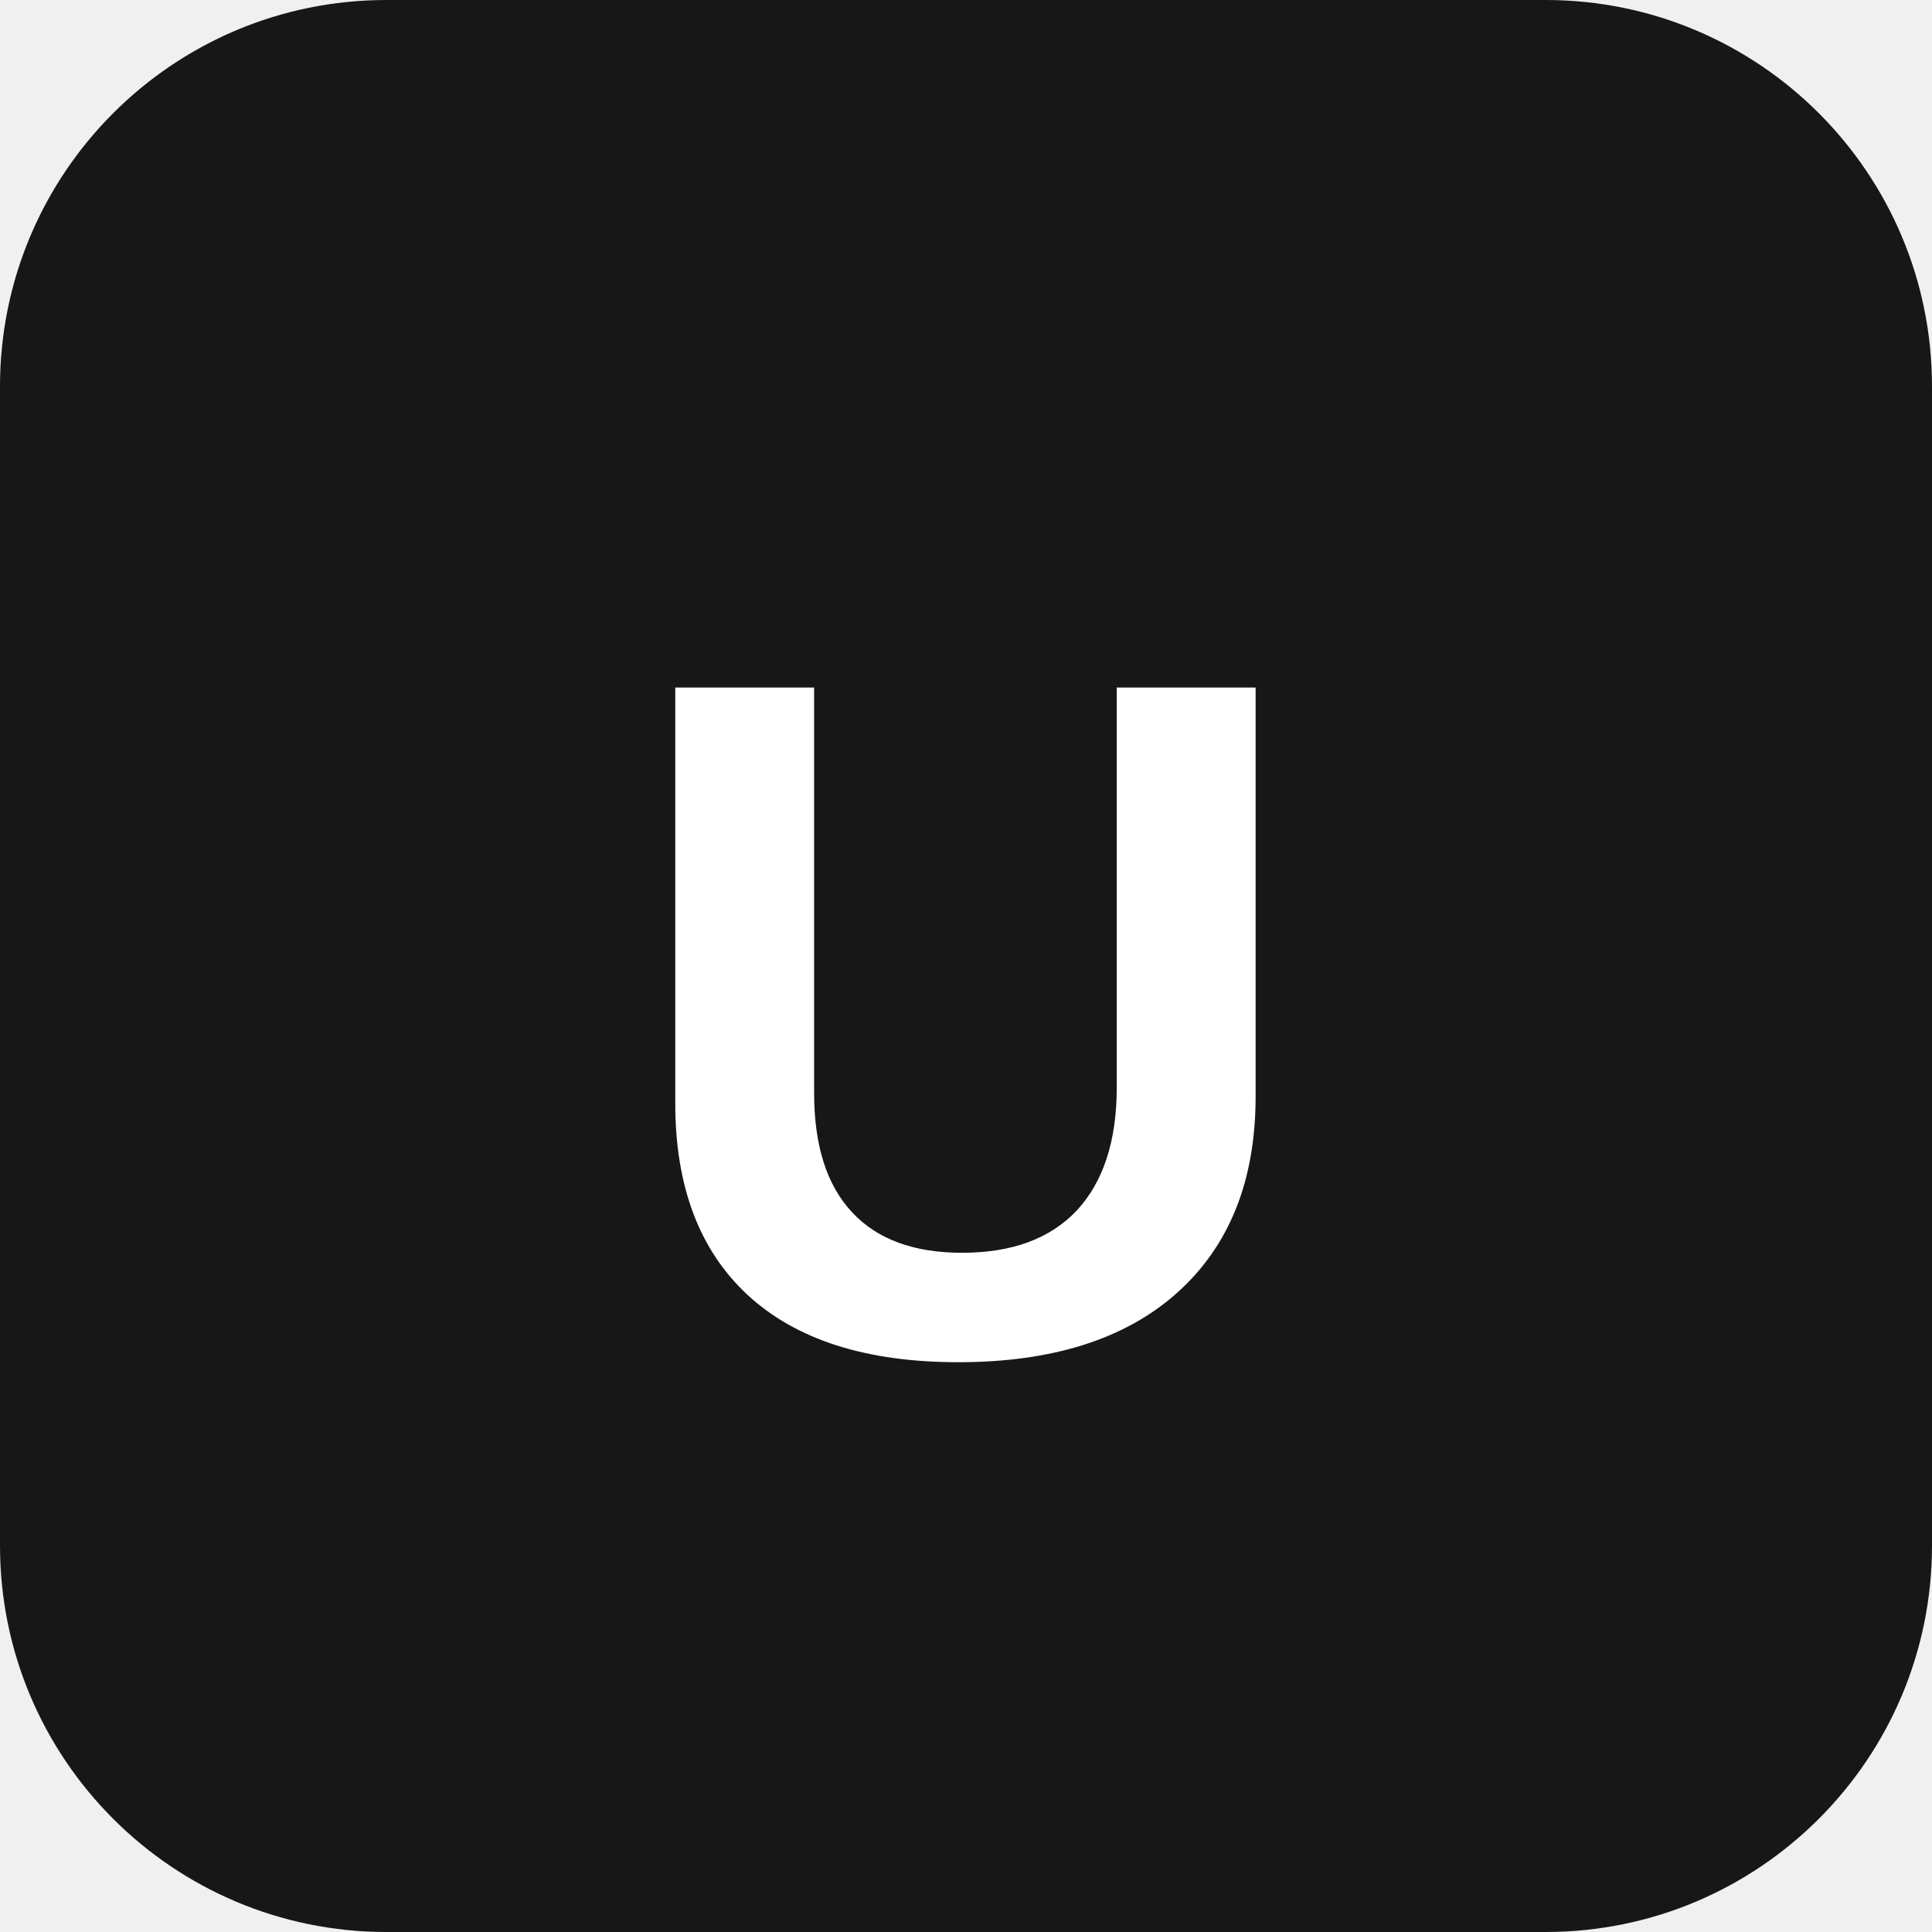
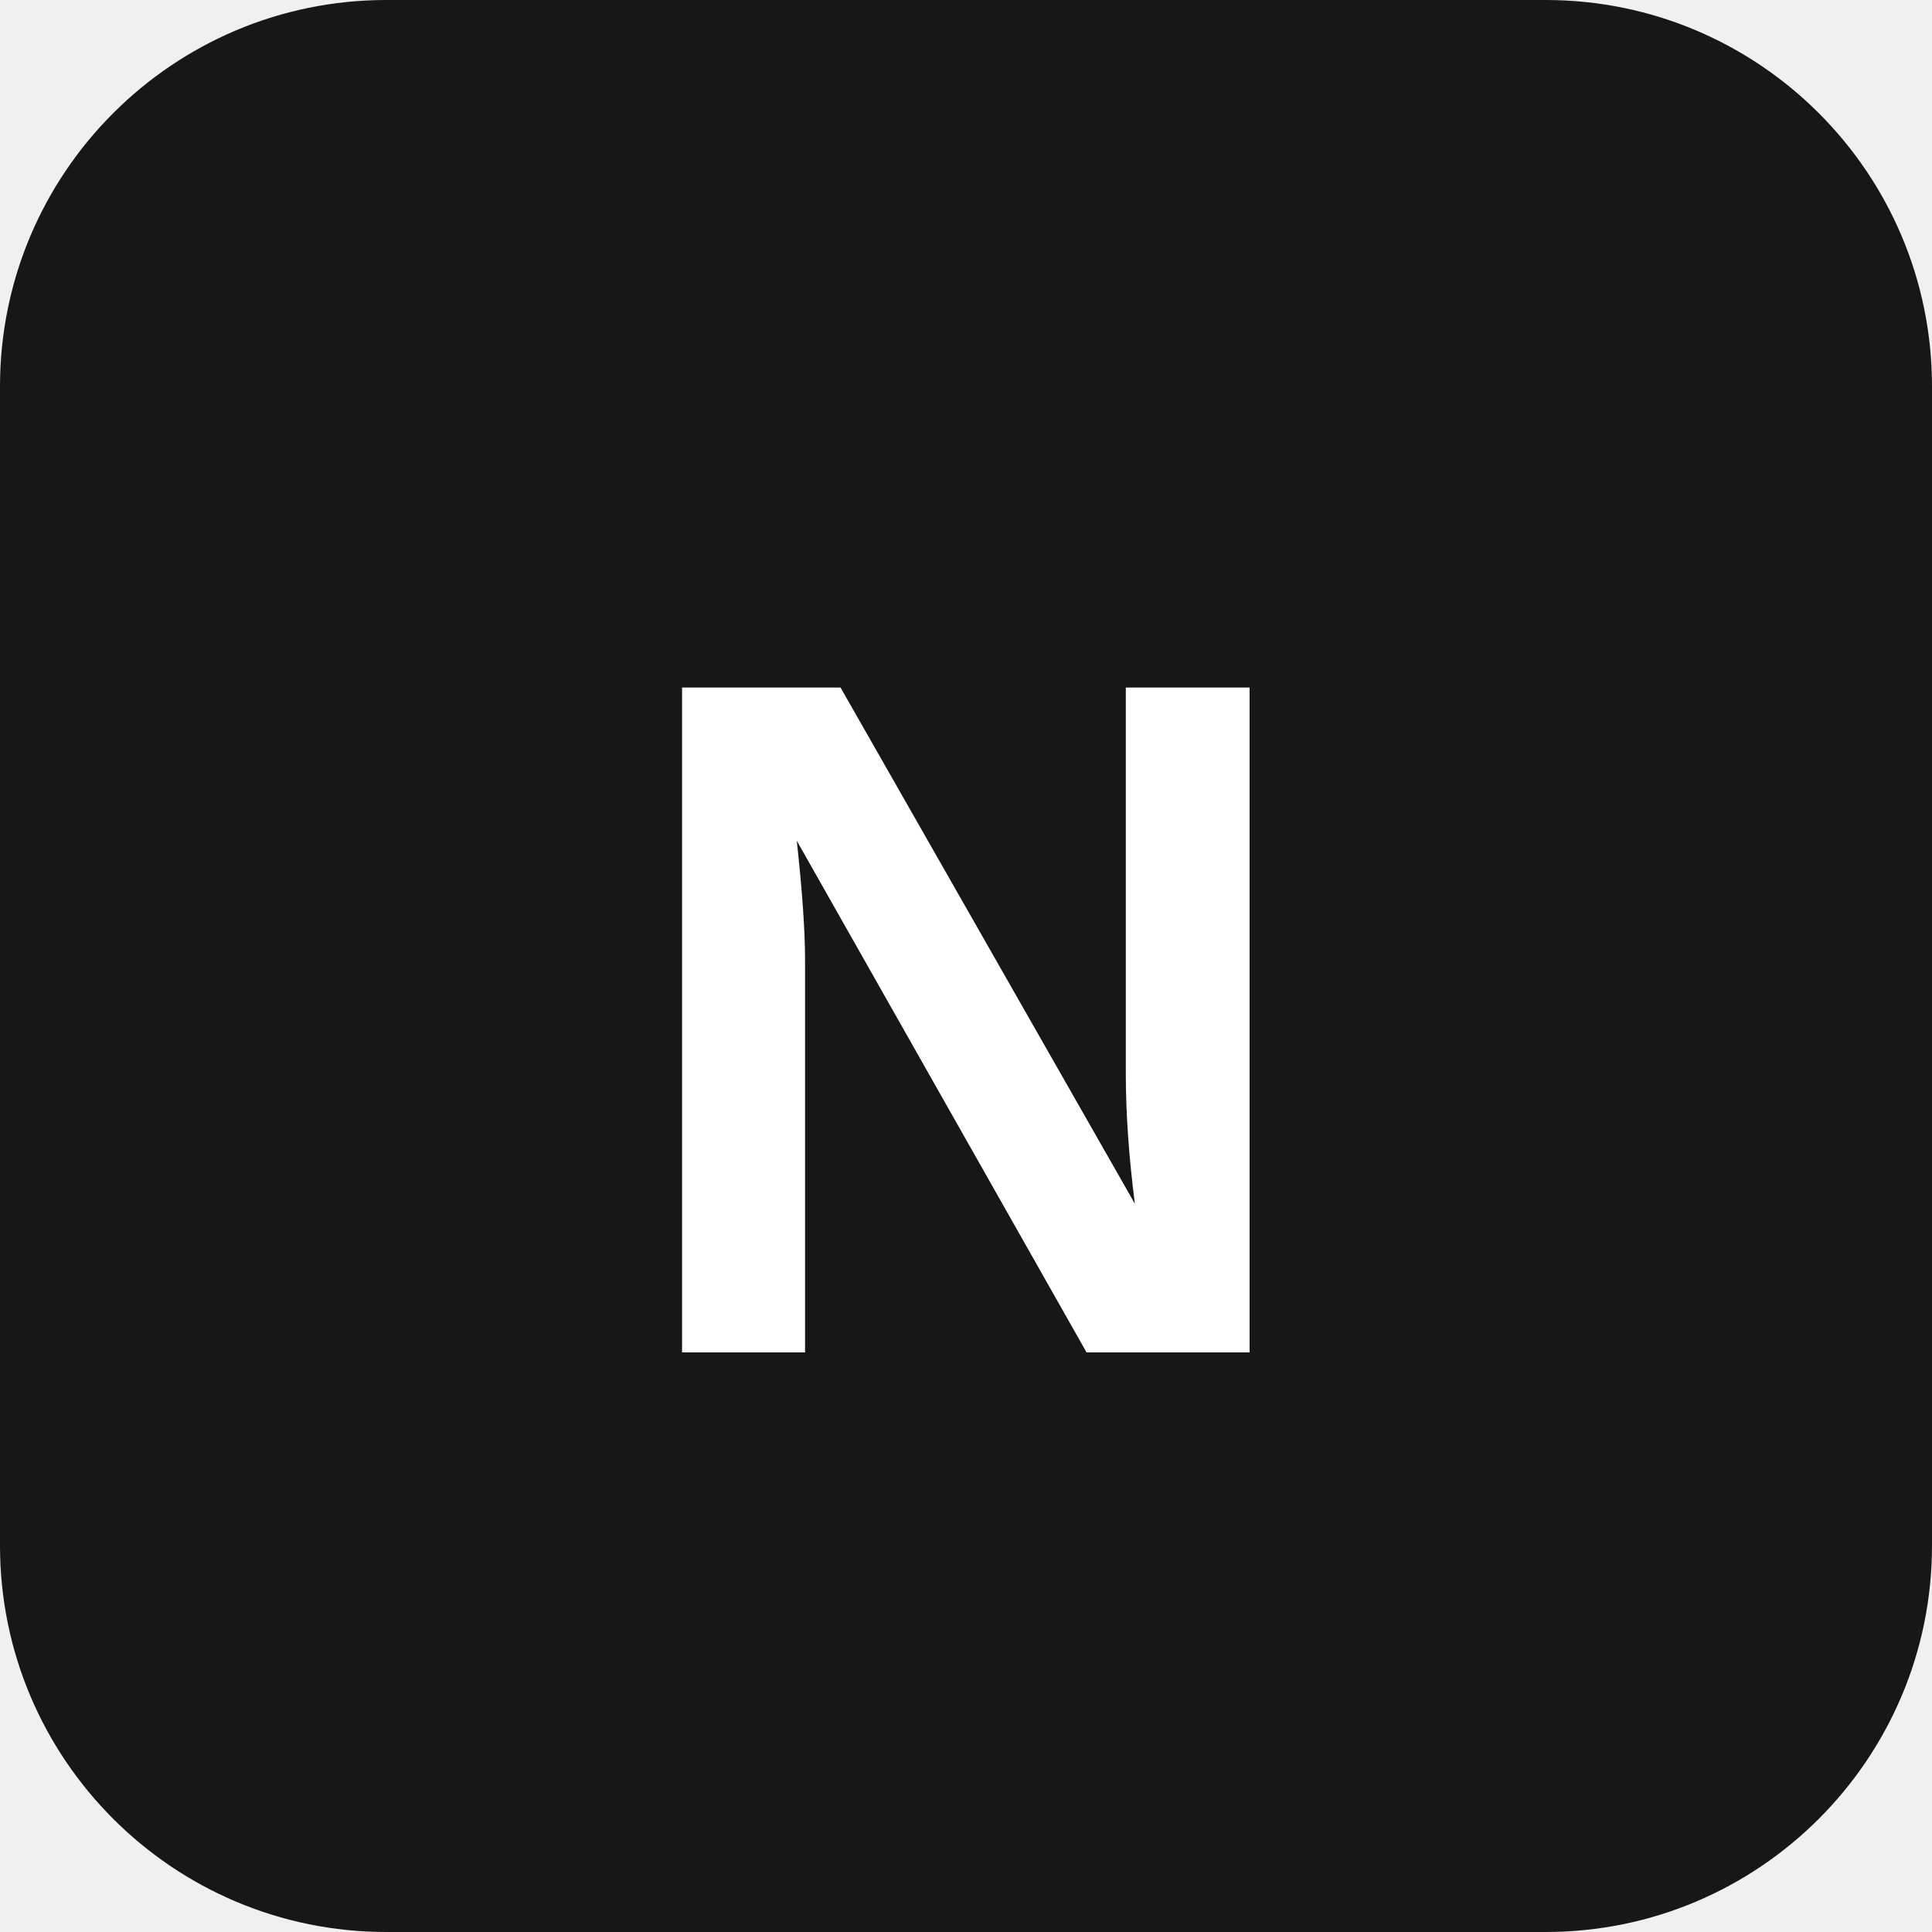
<svg xmlns="http://www.w3.org/2000/svg" width="40" height="40" viewBox="0 0 40 40" fill="none">
  <rect width="40" height="40" rx="8" fill="#171717" />
-   <text x="20" y="28" font-family="Arial, sans-serif" font-size="20" font-weight="bold" fill="#ffffff" text-anchor="middle">U</text>
+   <text x="20" y="28" font-family="Arial, sans-serif" font-size="20" font-weight="bold" fill="#ffffff" text-anchor="middle">N</text>
</svg>
